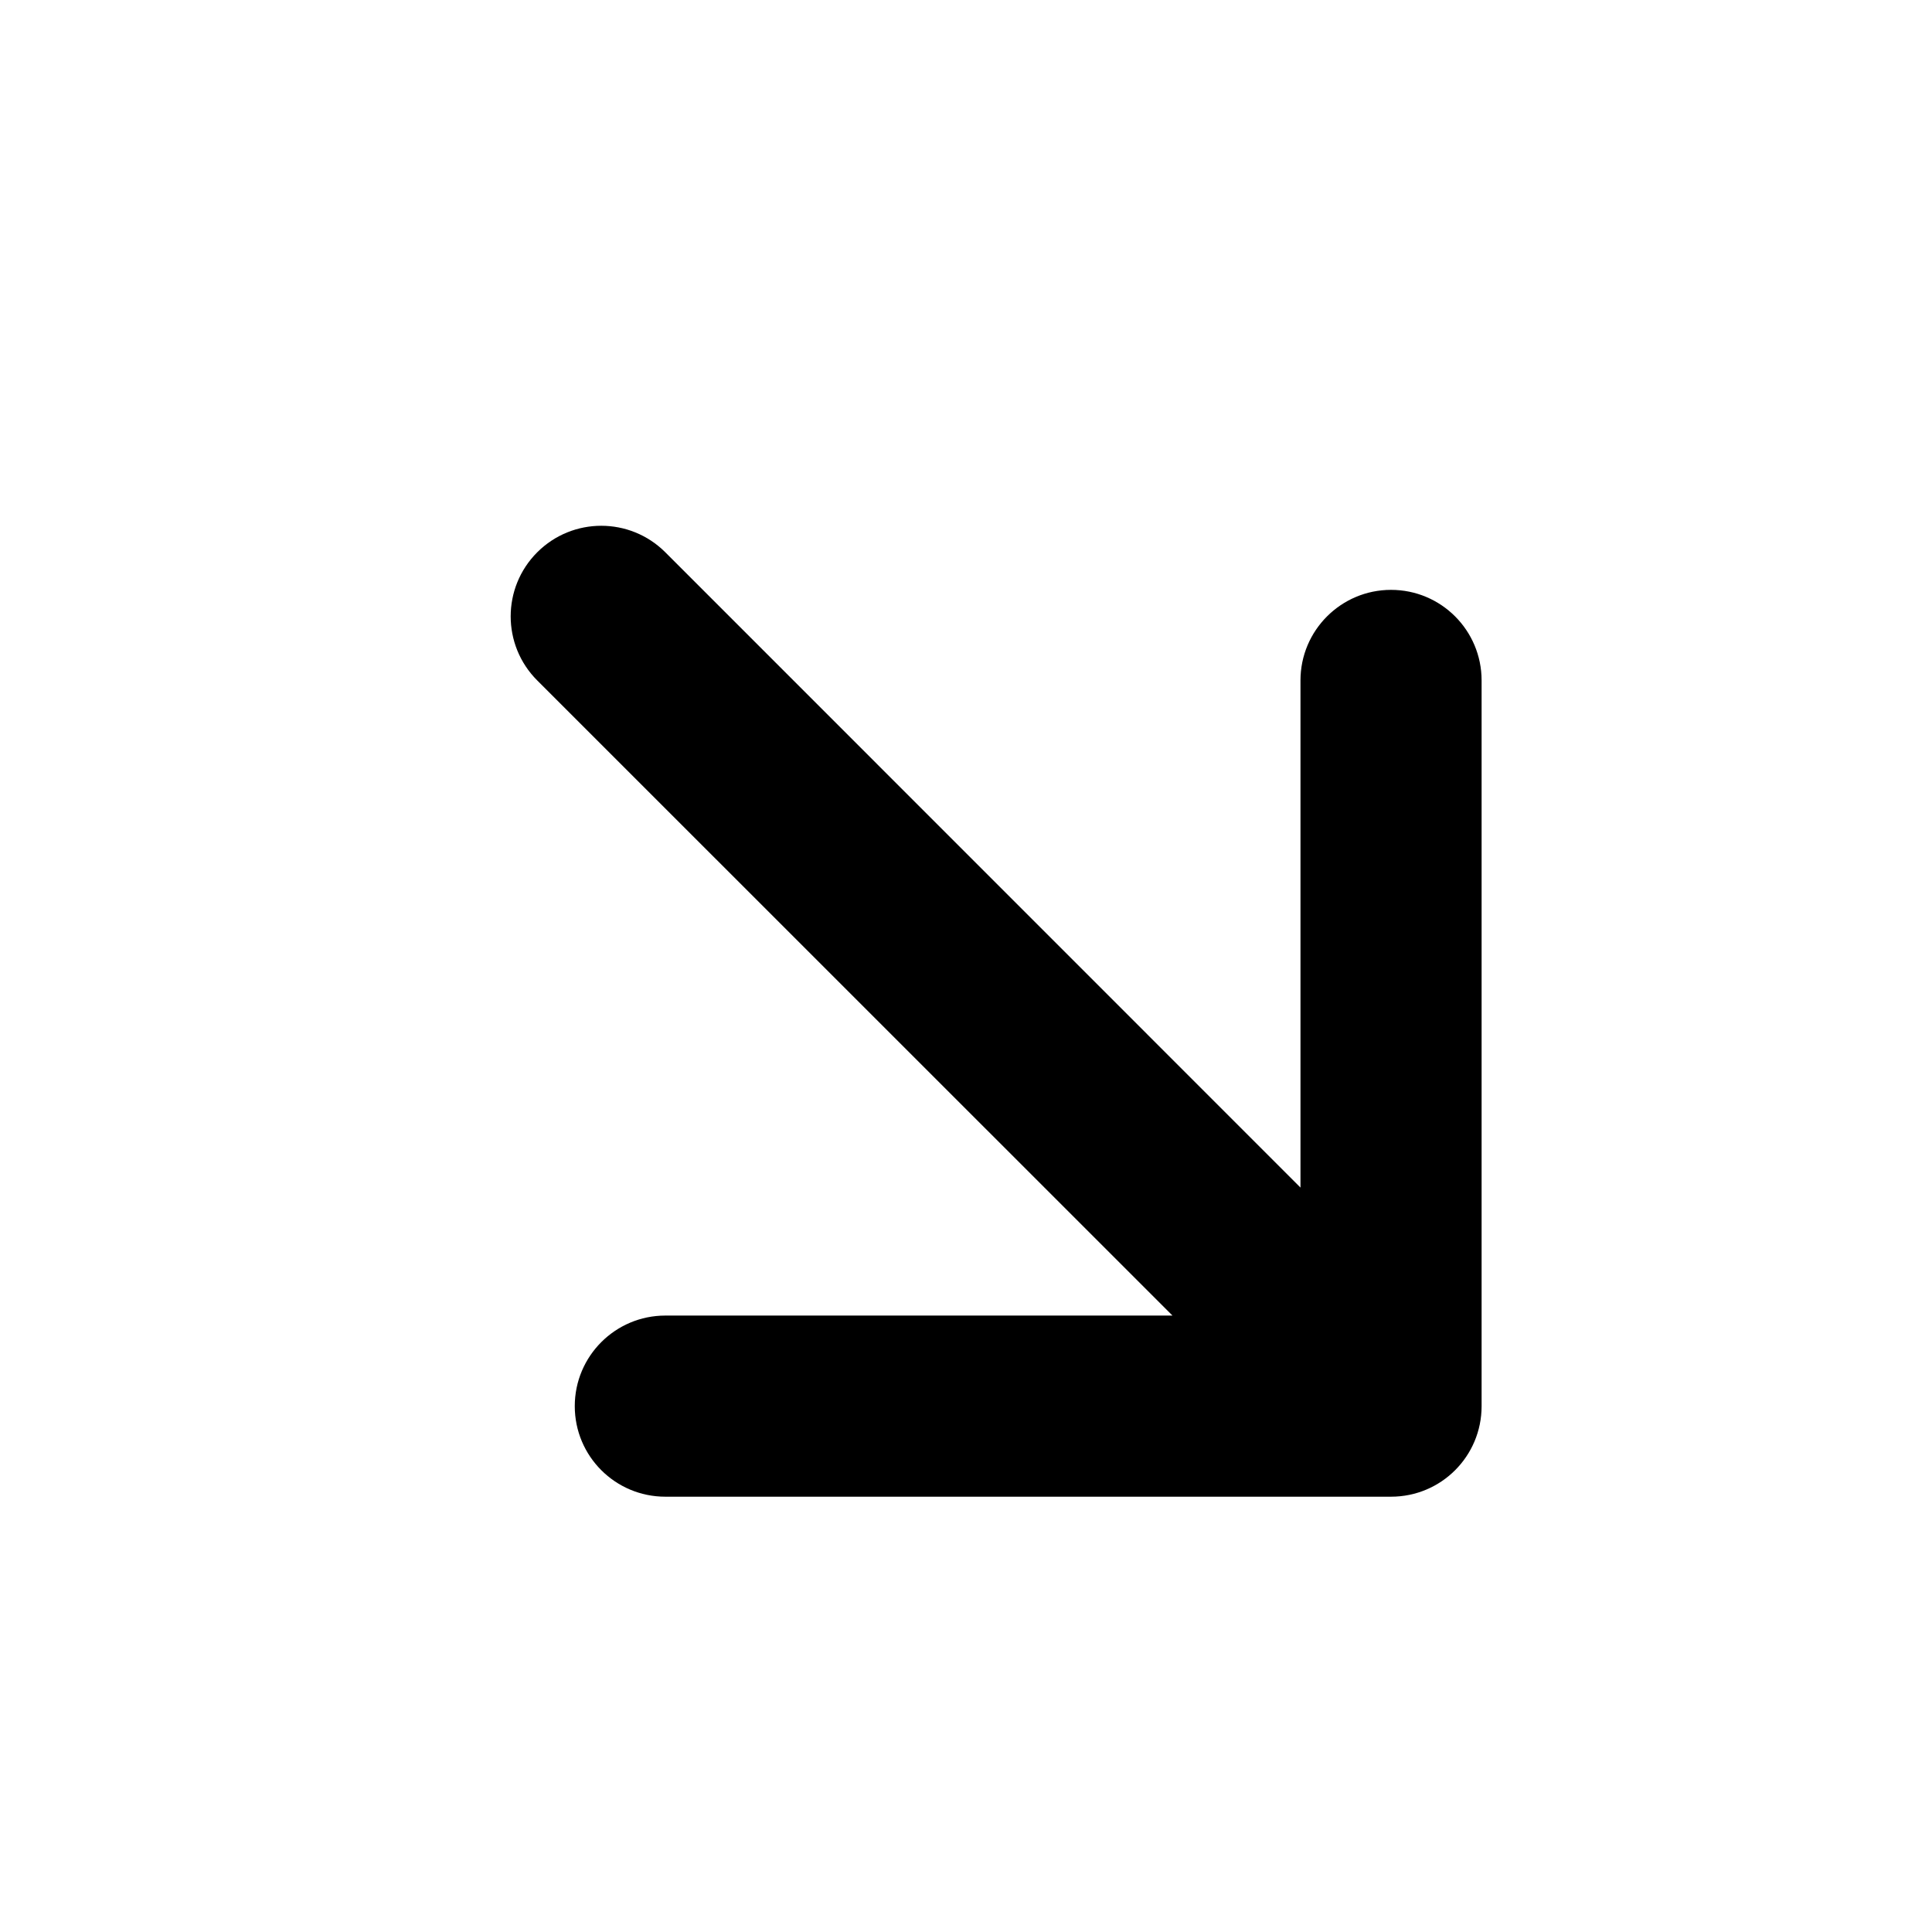
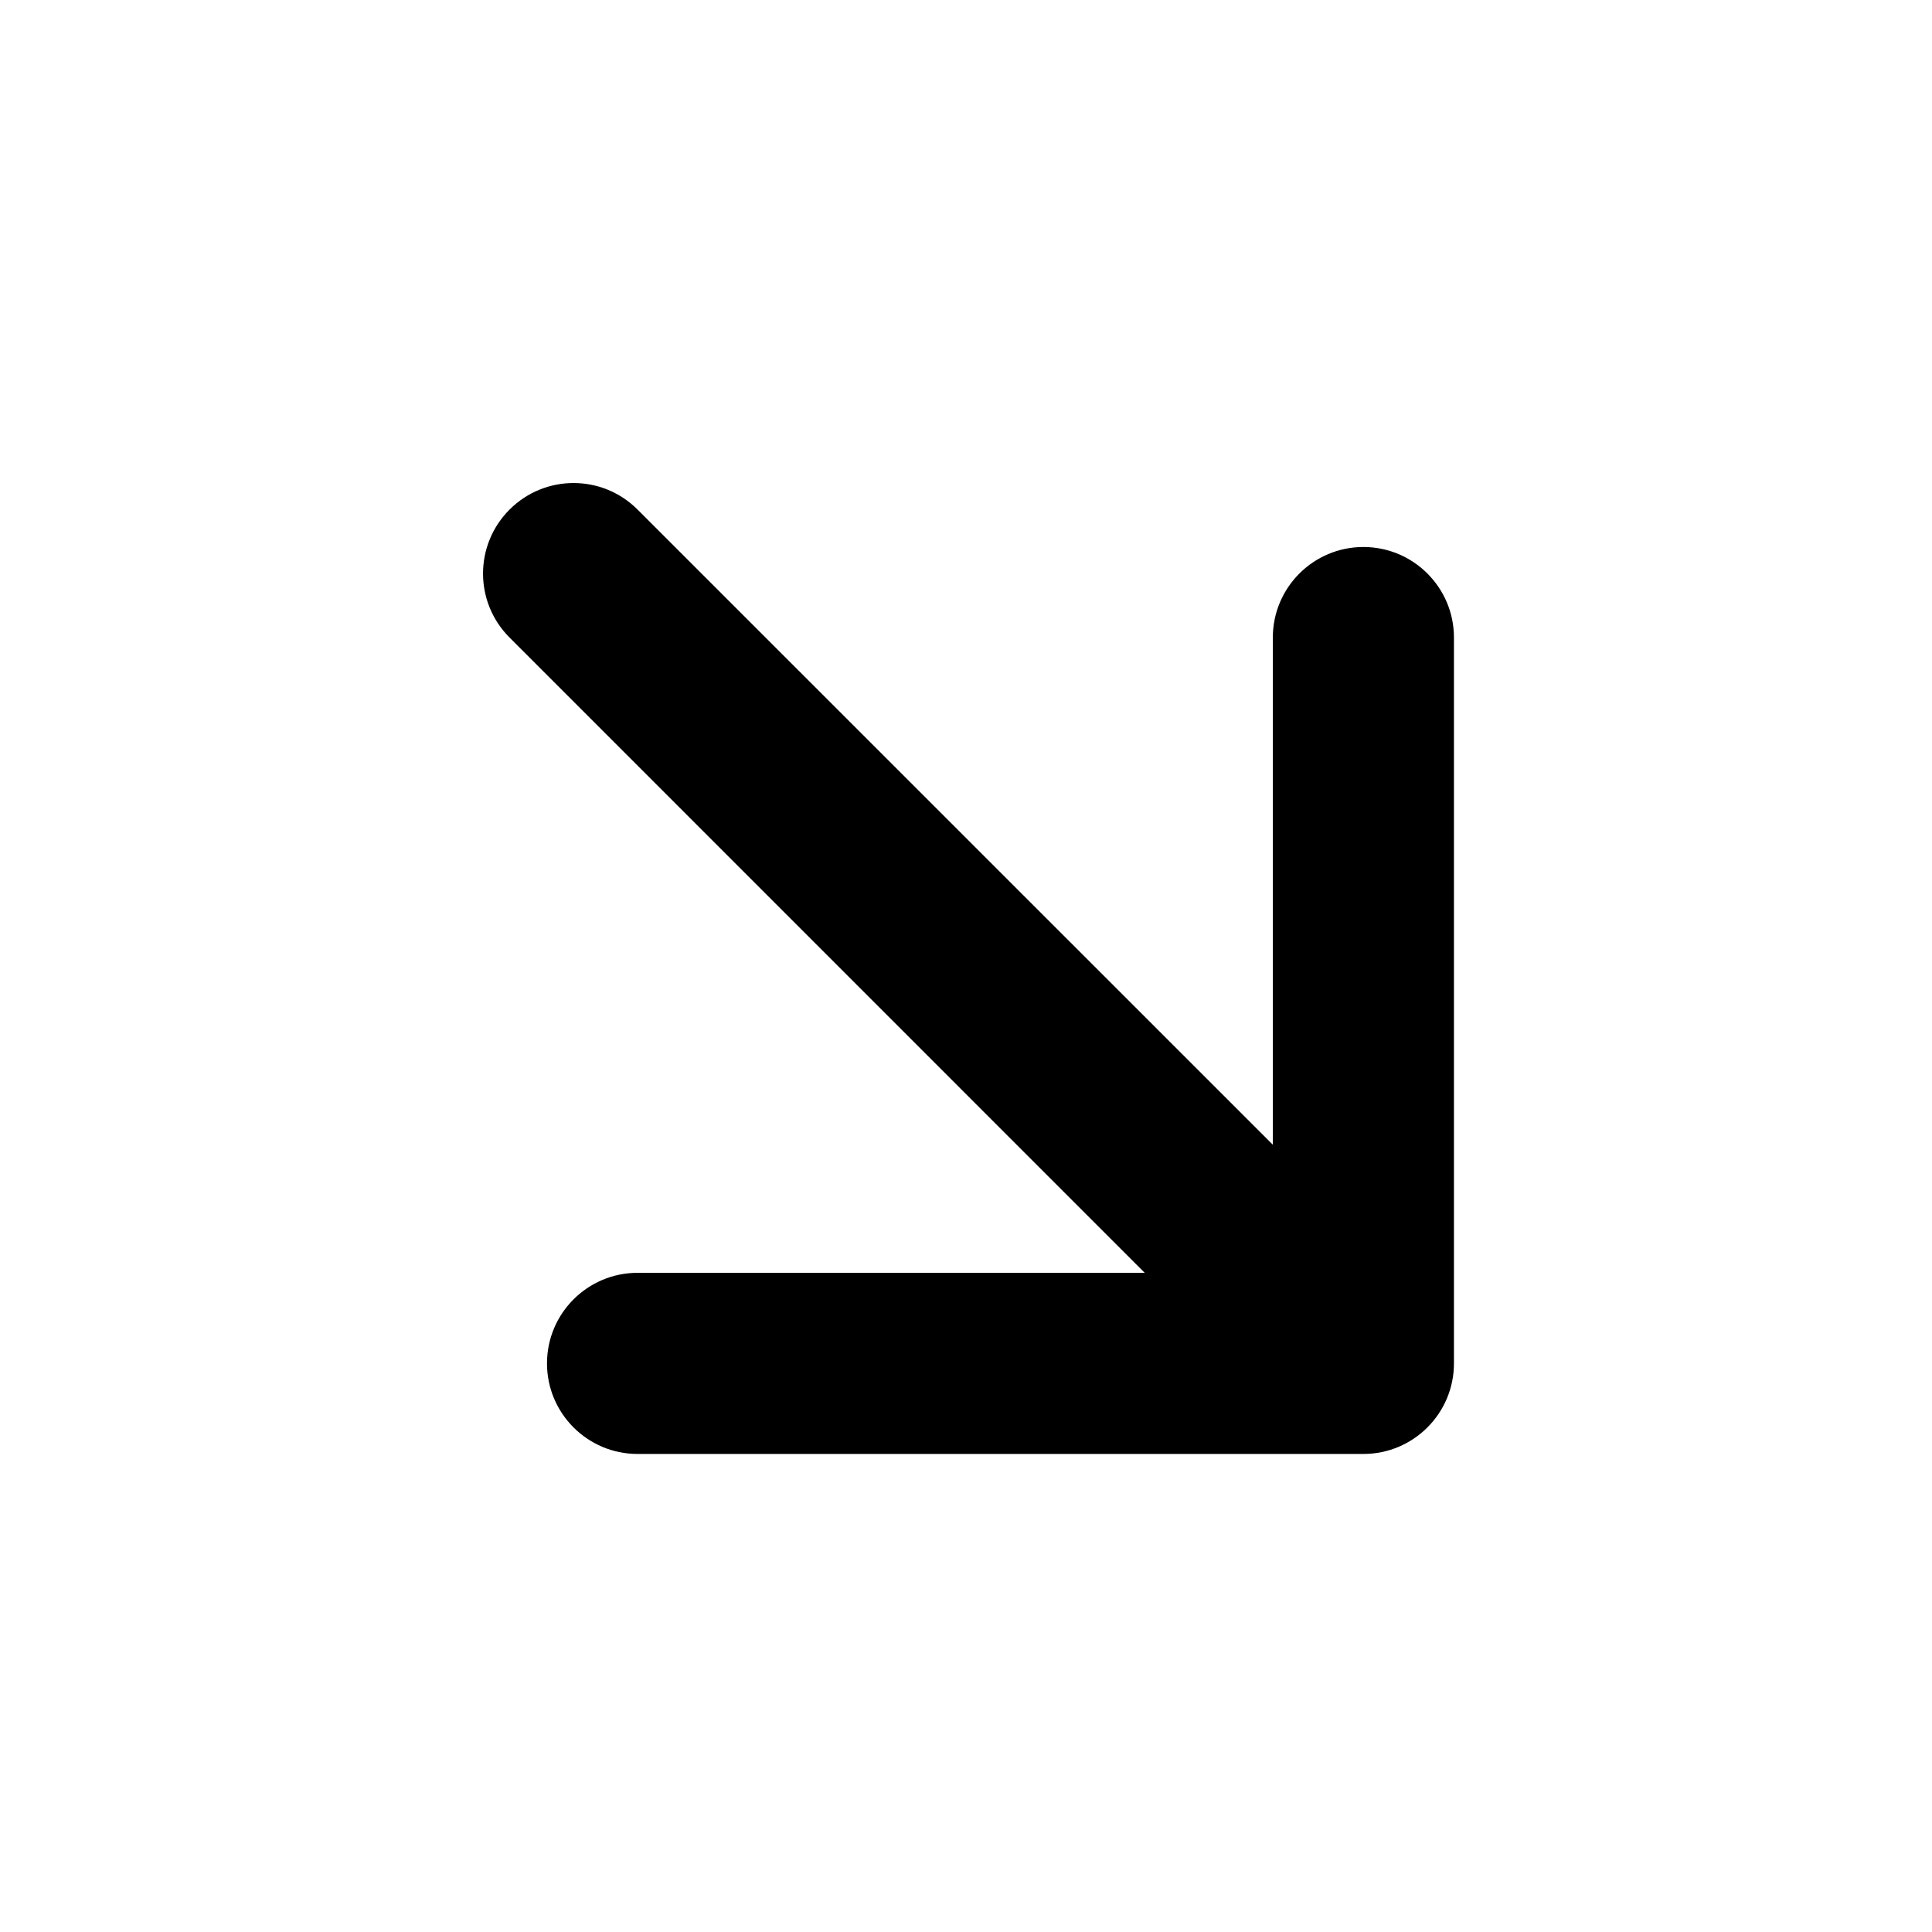
<svg xmlns="http://www.w3.org/2000/svg" width="16" height="16" viewBox="0 0 16 16">
-   <path fill-rule="evenodd" clip-rule="evenodd" d="M4.449 4.574C4.742 4.281 5.217 4.281 5.51 4.574L10.77 9.835V5.635C10.77 5.221 11.106 4.885 11.52 4.885C11.935 4.885 12.27 5.221 12.27 5.635V11.645C12.27 12.06 11.935 12.395 11.52 12.395H5.51C5.096 12.395 4.76 12.06 4.76 11.645C4.76 11.231 5.096 10.895 5.51 10.895H9.71L4.449 5.635C4.156 5.342 4.156 4.867 4.449 4.574Z" />
+   <path fill-rule="evenodd" clip-rule="evenodd" d="M4.22 4.22C4.513 3.927 4.987 3.927 5.28 4.22L10.541 9.48V5.28C10.541 4.866 10.877 4.53 11.291 4.53C11.705 4.53 12.041 4.866 12.041 5.28V11.291C12.041 11.705 11.705 12.041 11.291 12.041H5.28C4.866 12.041 4.53 11.705 4.53 11.291C4.53 10.877 4.866 10.541 5.28 10.541H9.48L4.22 5.28C3.927 4.987 3.927 4.513 4.22 4.22Z" />
</svg>
